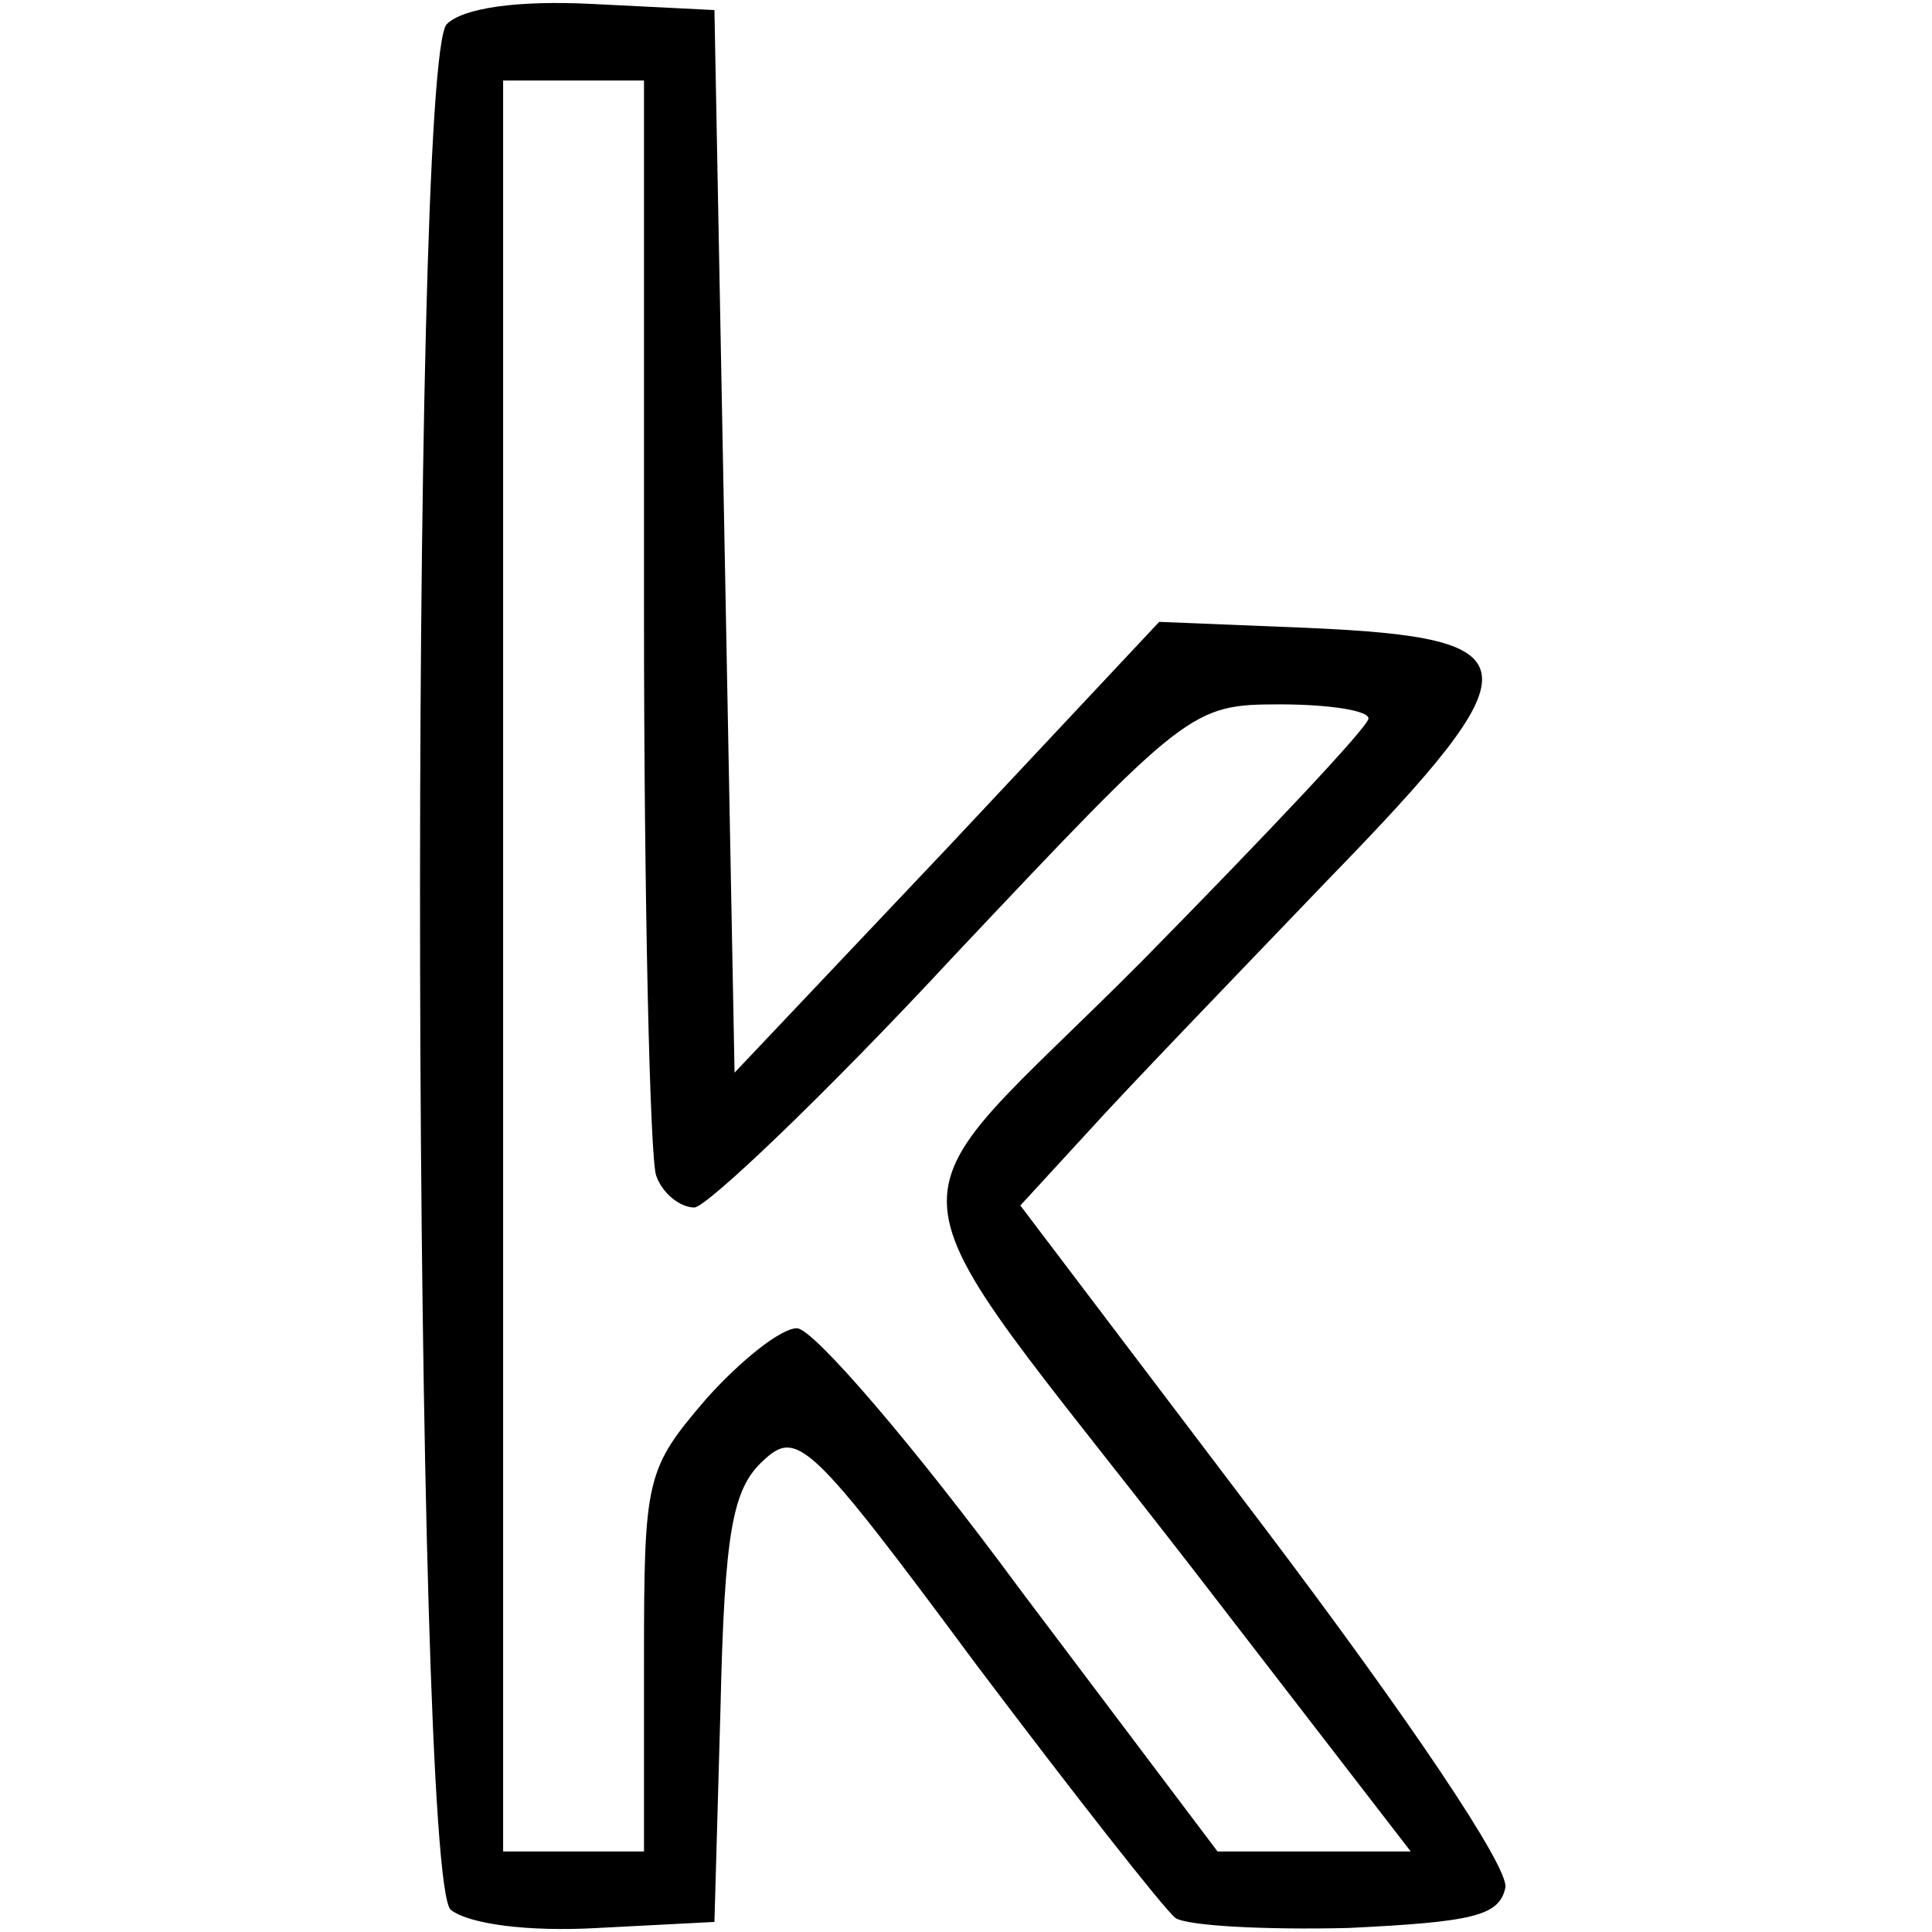
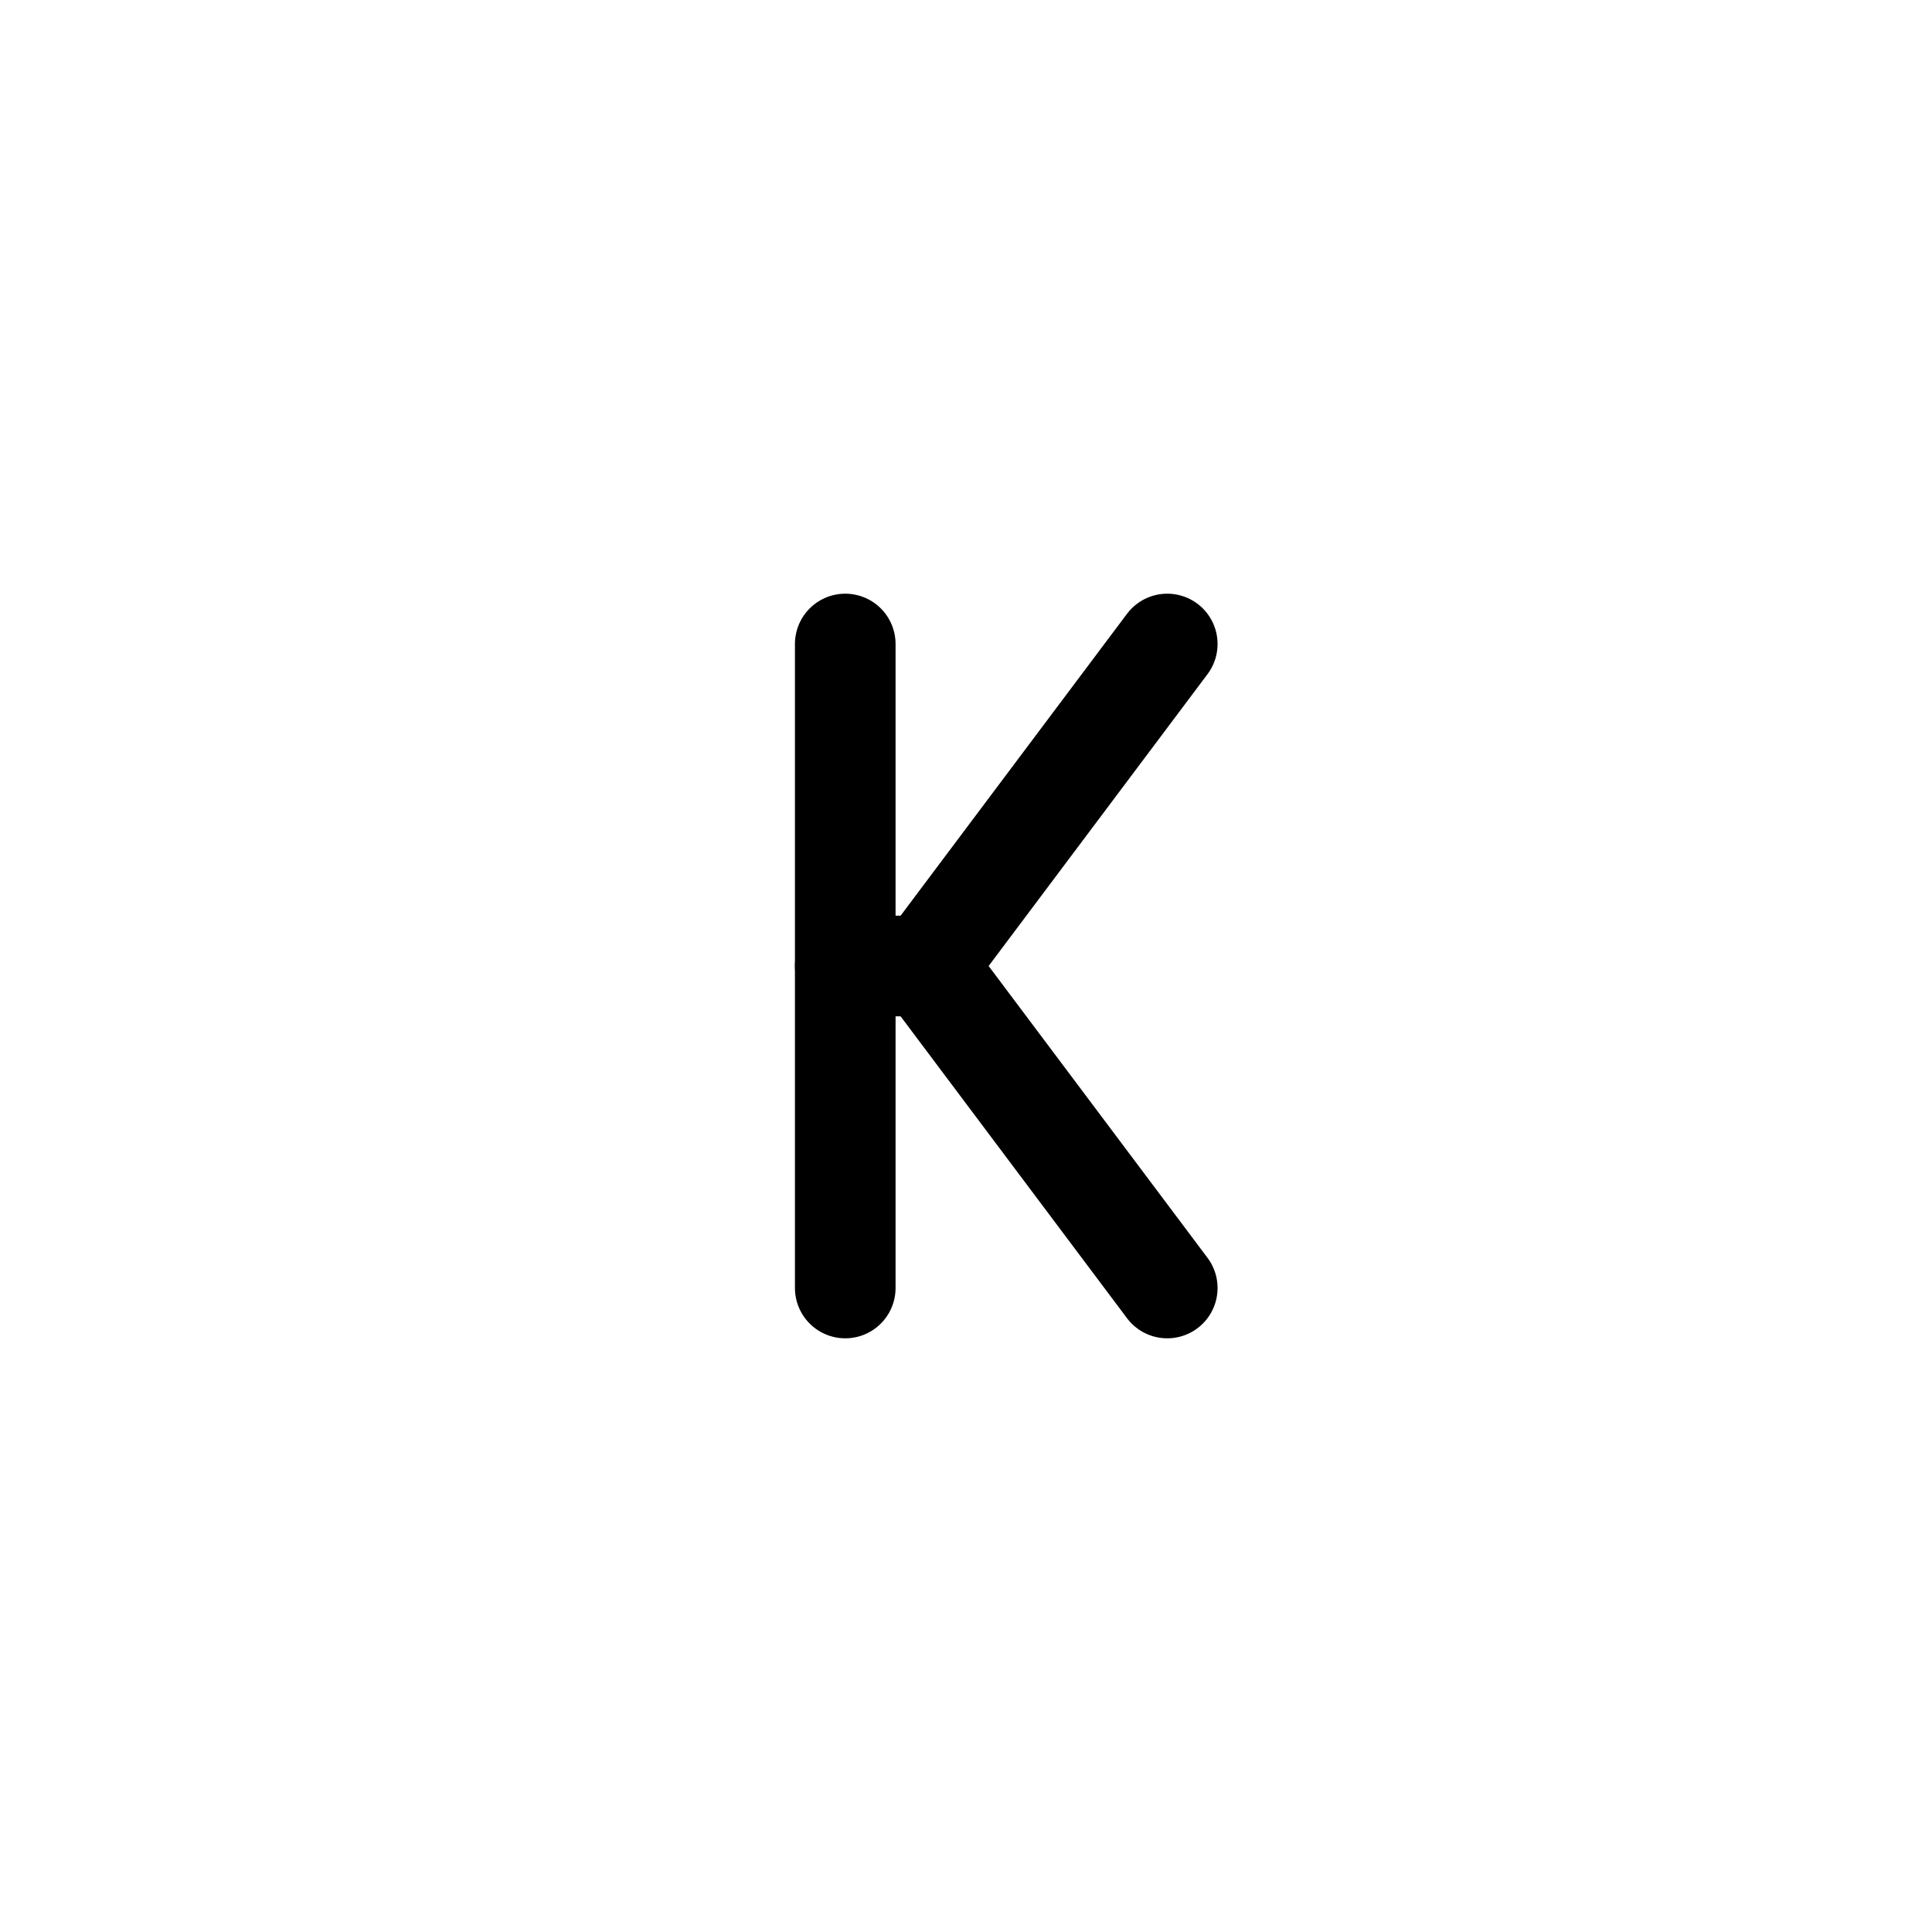
- <svg xmlns="http://www.w3.org/2000/svg" version="1.1" width="96pt" height="96pt">
-   <svg version="1.0" width="96pt" height="96pt" viewBox="0 0 96 96" preserveAspectRatio="xMidYMid meet">
-     <g transform="translate(0,96) scale(0.1,-0.1)" fill="#000000" stroke="none">
-       <path d="M222 948 c-19 -19 -17 -921 2 -937 9 -7 38 -11 73 -9 l58 3 3 106 c2 88 6 109 21 123 17 16 23 11 106 -101 49 -65 93 -121 99 -126 6 -4 45 -6 86 -5 62 3 75 6 78 20 2 10 -48 84 -119 178 l-122 161 34 37 c18 20 72 76 119 125 104 107 103 120 -10 125 l-74 3 -105 -112 -106 -112 -5 264 -5 264 -60 3 c-38 2 -65 -2 -73 -10z m98 -292 c0 -145 3 -271 6 -280 3 -9 12 -16 19 -16 6 0 65 56 129 125 116 123 118 125 162 125 24 0 44 -3 44 -7 0 -4 -51 -58 -112 -120 -132 -133 -136 -95 25 -303 l108 -140 -48 0 -48 0 -98 130 c-53 72 -103 130 -111 130 -8 0 -28 -16 -45 -35 -30 -35 -31 -39 -31 -130 l0 -95 -35 0 -35 0 0 440 0 440 35 0 35 0 0 -264z" />
-     </g>
-   </svg>
-   <style>@media (prefers-color-scheme: light) { :root { filter: none; } }
- </style>
+ <svg xmlns="http://www.w3.org/2000/svg" width="24" height="24" viewBox="0 0 24 24" fill="none" stroke="currentColor" stroke-width="1.25" stroke-linecap="round" stroke-linejoin="round" class="icon icon-tabler icons-tabler-outline icon-tabler-letter-k-small">
+   <path stroke="none" d="M0 0h24v24H0z" fill="none" />
+   <path d="M10.5 8v8" />
+   <path d="M14.5 8l-3 4l3 4" />
+   <path d="M10.5 12h1" />
</svg>
